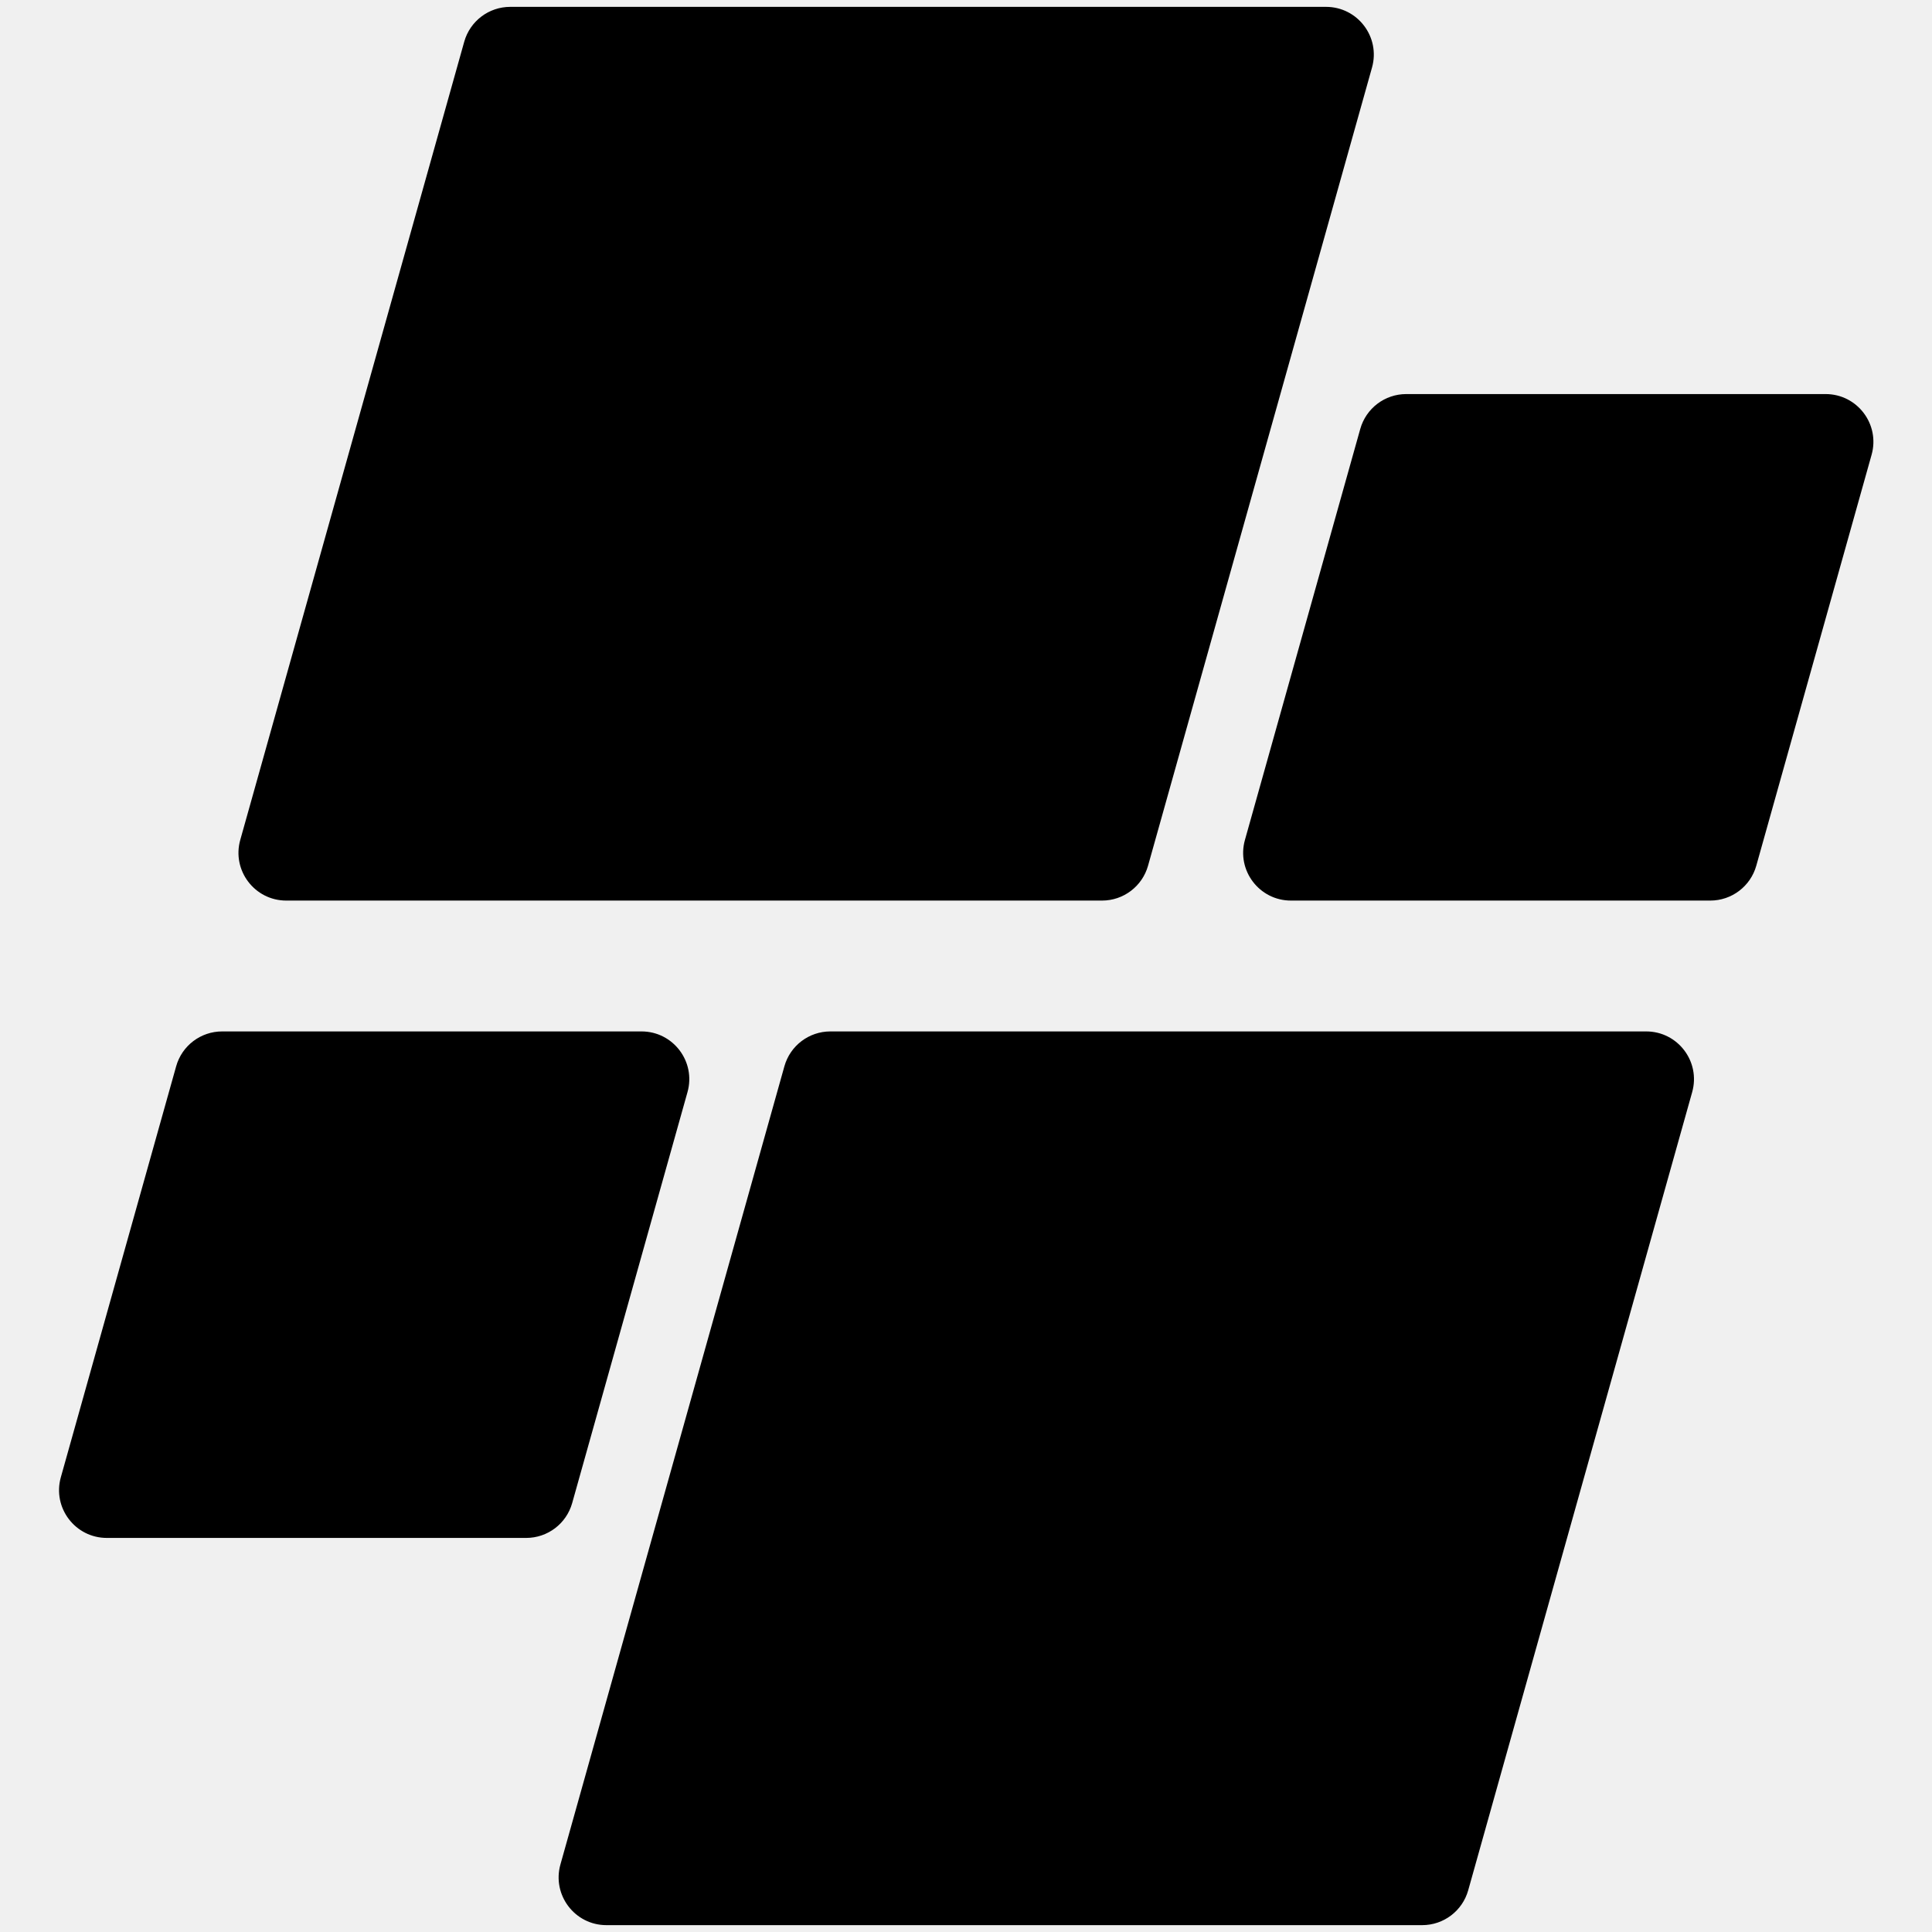
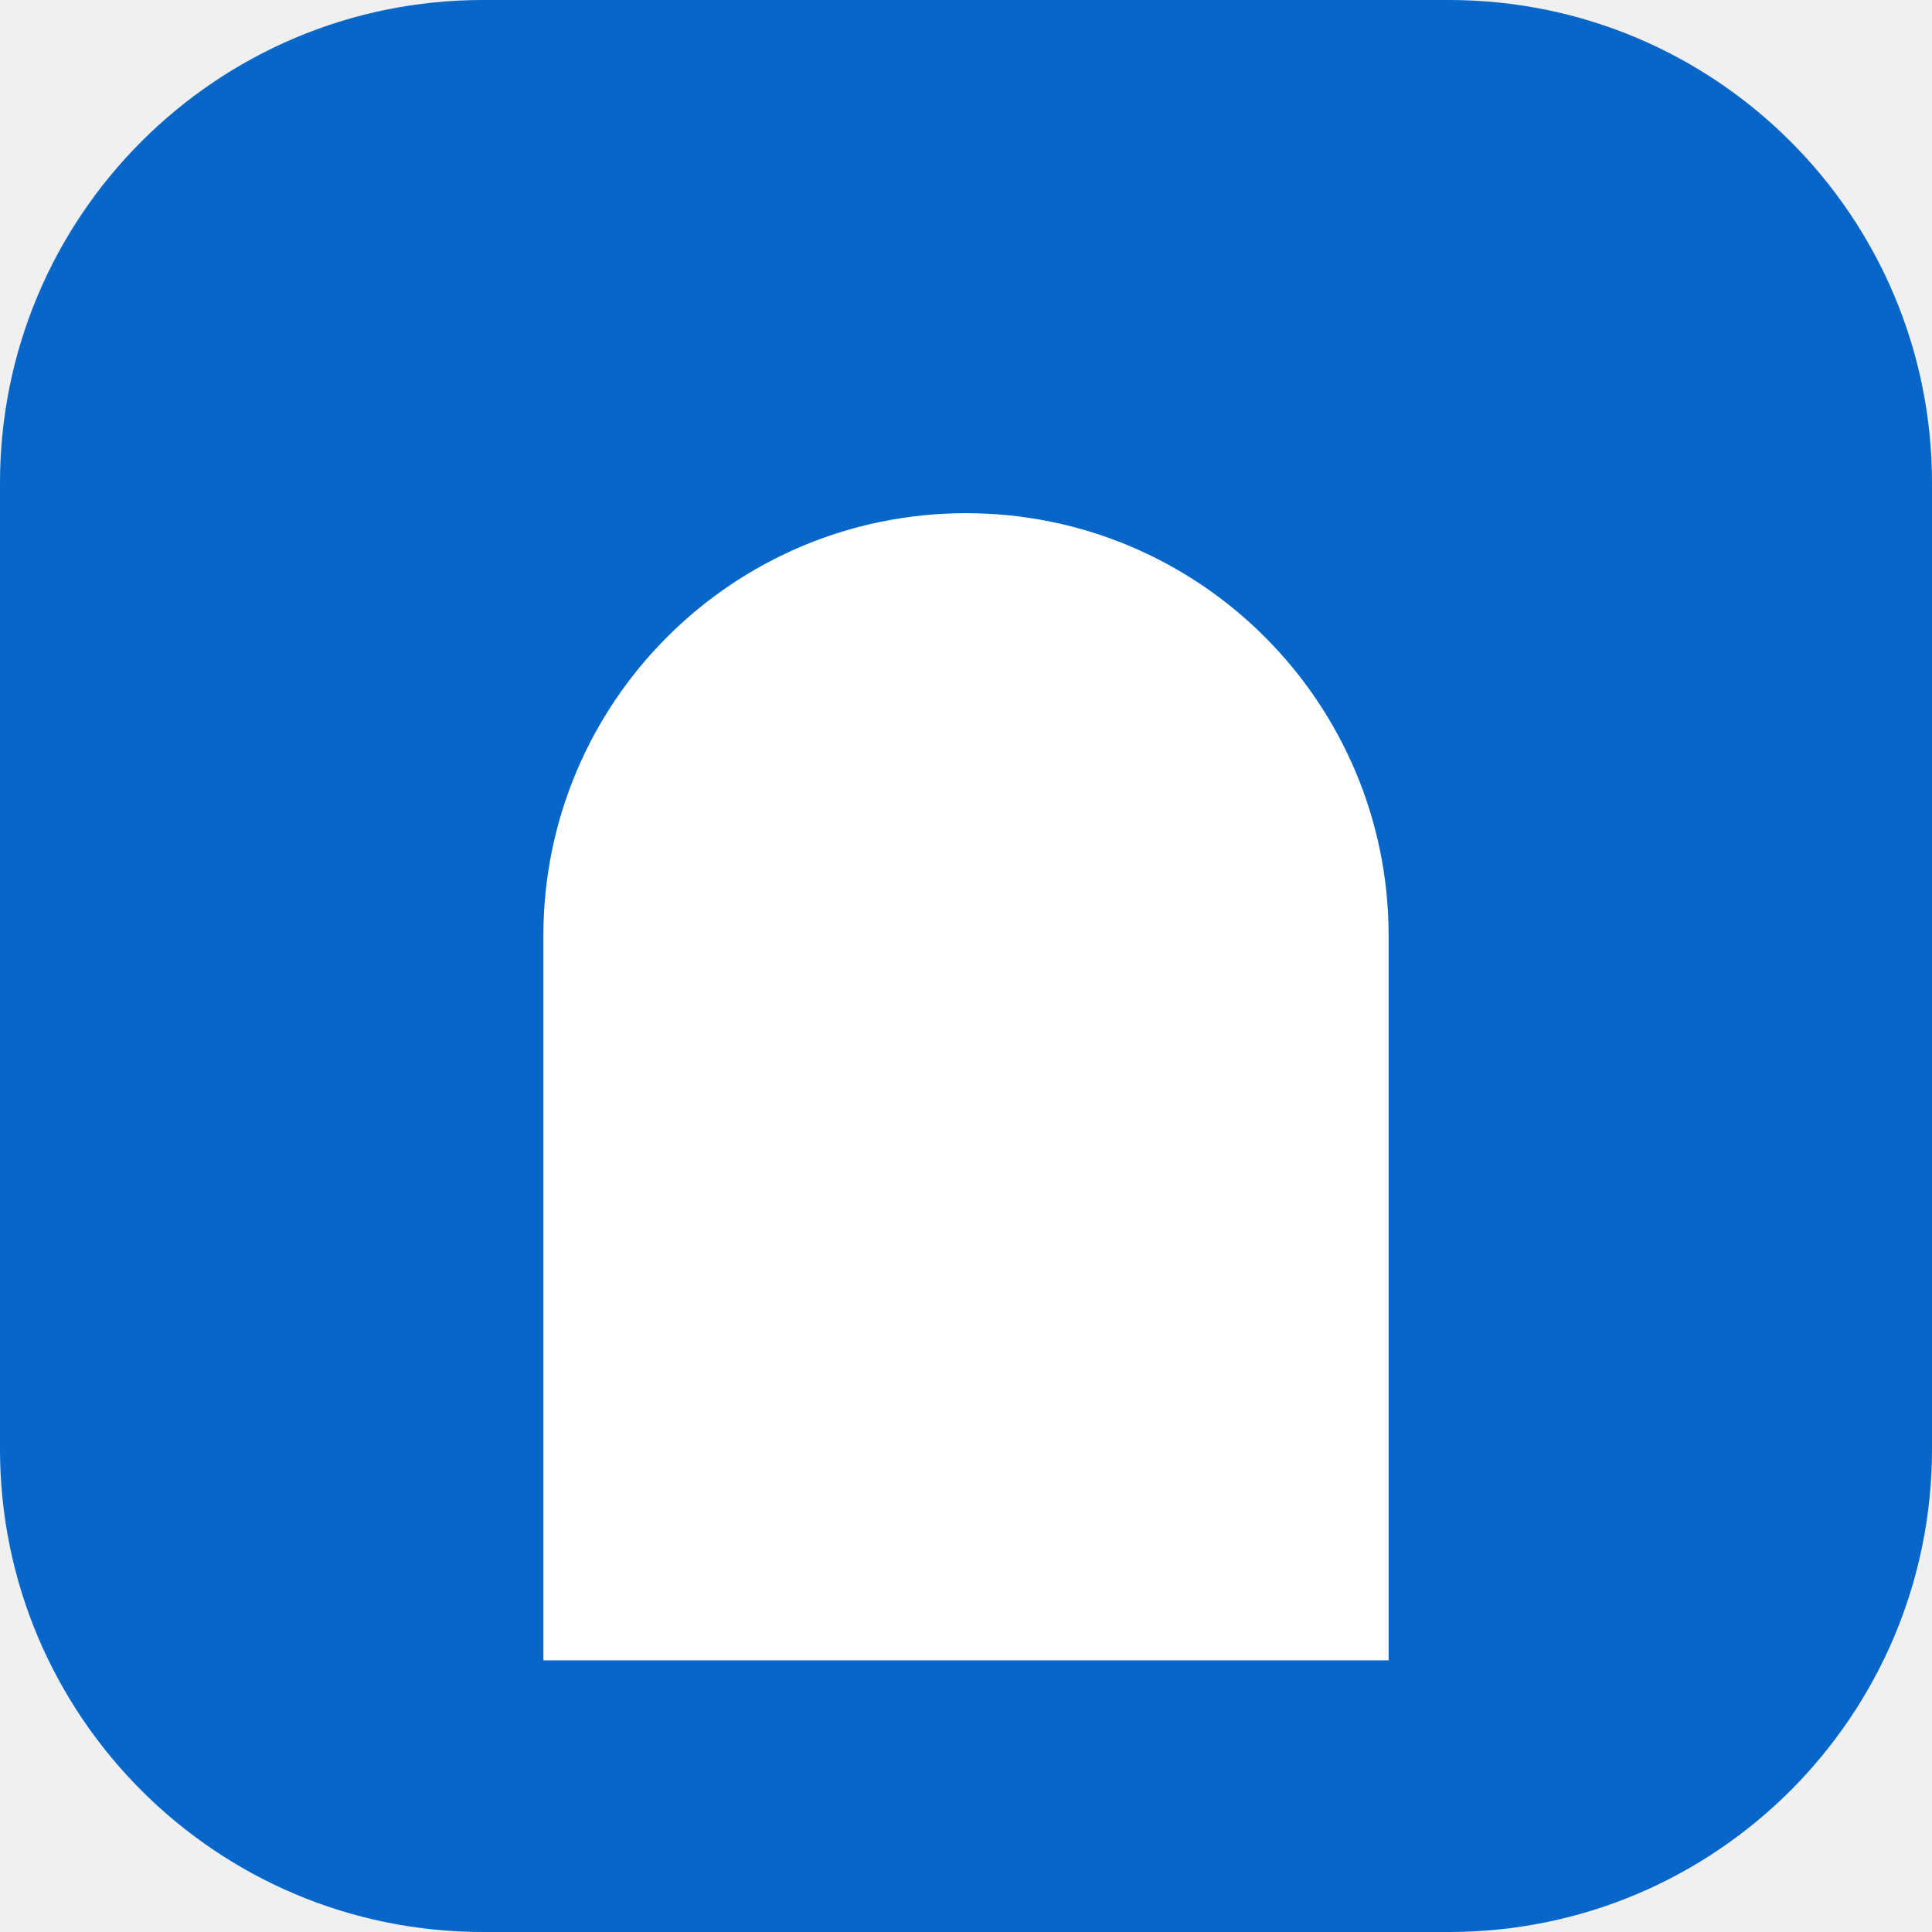
- <svg xmlns="http://www.w3.org/2000/svg" width="2000" zoomAndPan="magnify" viewBox="0 0 1500 1500" height="2000" preserveAspectRatio="xMidYMid meet" version="1.0">
-   <defs>
-     <clipPath id="a5b4275efd">
-       <path d="M 45 5.266 L 1455 5.266 L 1455 1494.766 L 45 1494.766 Z M 45 5.266 " clip-rule="nonzero" />
-     </clipPath>
-     <clipPath id="61932b752f">
-       <path d="M 855.637 699.203 L 222.246 699.203 C 197.68 699.203 179.906 675.754 186.539 652.102 L 360.43 32.391 C 364.922 16.387 379.512 5.328 396.133 5.328 L 1029.527 5.328 C 1054.09 5.328 1071.867 28.777 1065.23 52.43 L 891.34 672.137 C 886.852 688.141 872.258 699.203 855.637 699.203 Z M 444.238 1166.98 L 533.773 847.898 C 540.41 824.246 522.633 800.797 498.07 800.797 L 172.473 800.797 C 155.852 800.797 141.262 811.855 136.77 827.859 L 47.234 1146.941 C 40.598 1170.594 58.375 1194.043 82.938 1194.043 L 408.535 1194.043 C 425.156 1194.043 439.75 1182.984 444.238 1166.98 Z M 609.004 827.859 L 435.113 1447.57 C 428.477 1471.219 446.254 1494.672 470.816 1494.672 L 1104.211 1494.672 C 1120.832 1494.672 1135.422 1483.609 1139.914 1467.605 L 1313.805 847.898 C 1320.441 824.246 1302.664 800.797 1278.102 800.797 L 644.707 800.797 C 628.086 800.797 613.492 811.855 609.004 827.859 Z M 1056.105 333.02 L 966.57 652.102 C 959.934 675.754 977.711 699.203 1002.273 699.203 L 1327.871 699.203 C 1344.492 699.203 1359.086 688.141 1363.574 672.137 L 1453.109 353.055 C 1459.746 329.406 1441.969 305.953 1417.406 305.953 L 1091.809 305.953 C 1075.188 305.953 1060.598 317.016 1056.105 333.02 Z M 1056.105 333.02 " clip-rule="nonzero" />
-     </clipPath>
-   </defs>
-   <g clip-path="url(#a5b4275efd)">
-     <g clip-path="url(#61932b752f)">
-       <path fill="#000000" d="M 40.598 5.328 L 40.598 1494.672 L 1459.473 1494.672 L 1459.473 5.328 Z M 40.598 5.328 " fill-opacity="1" fill-rule="nonzero" />
-     </g>
-   </g>
+ <svg xmlns="http://www.w3.org/2000/svg" viewBox="0 0 512 512" role="img" aria-label="Manzil">
+   <rect width="512" height="512" rx="128" fill="#0766c8" />
+   <path d="M144 440V248a112 112 0 0 1 224 0v192Z" fill="#fff" />
</svg>
